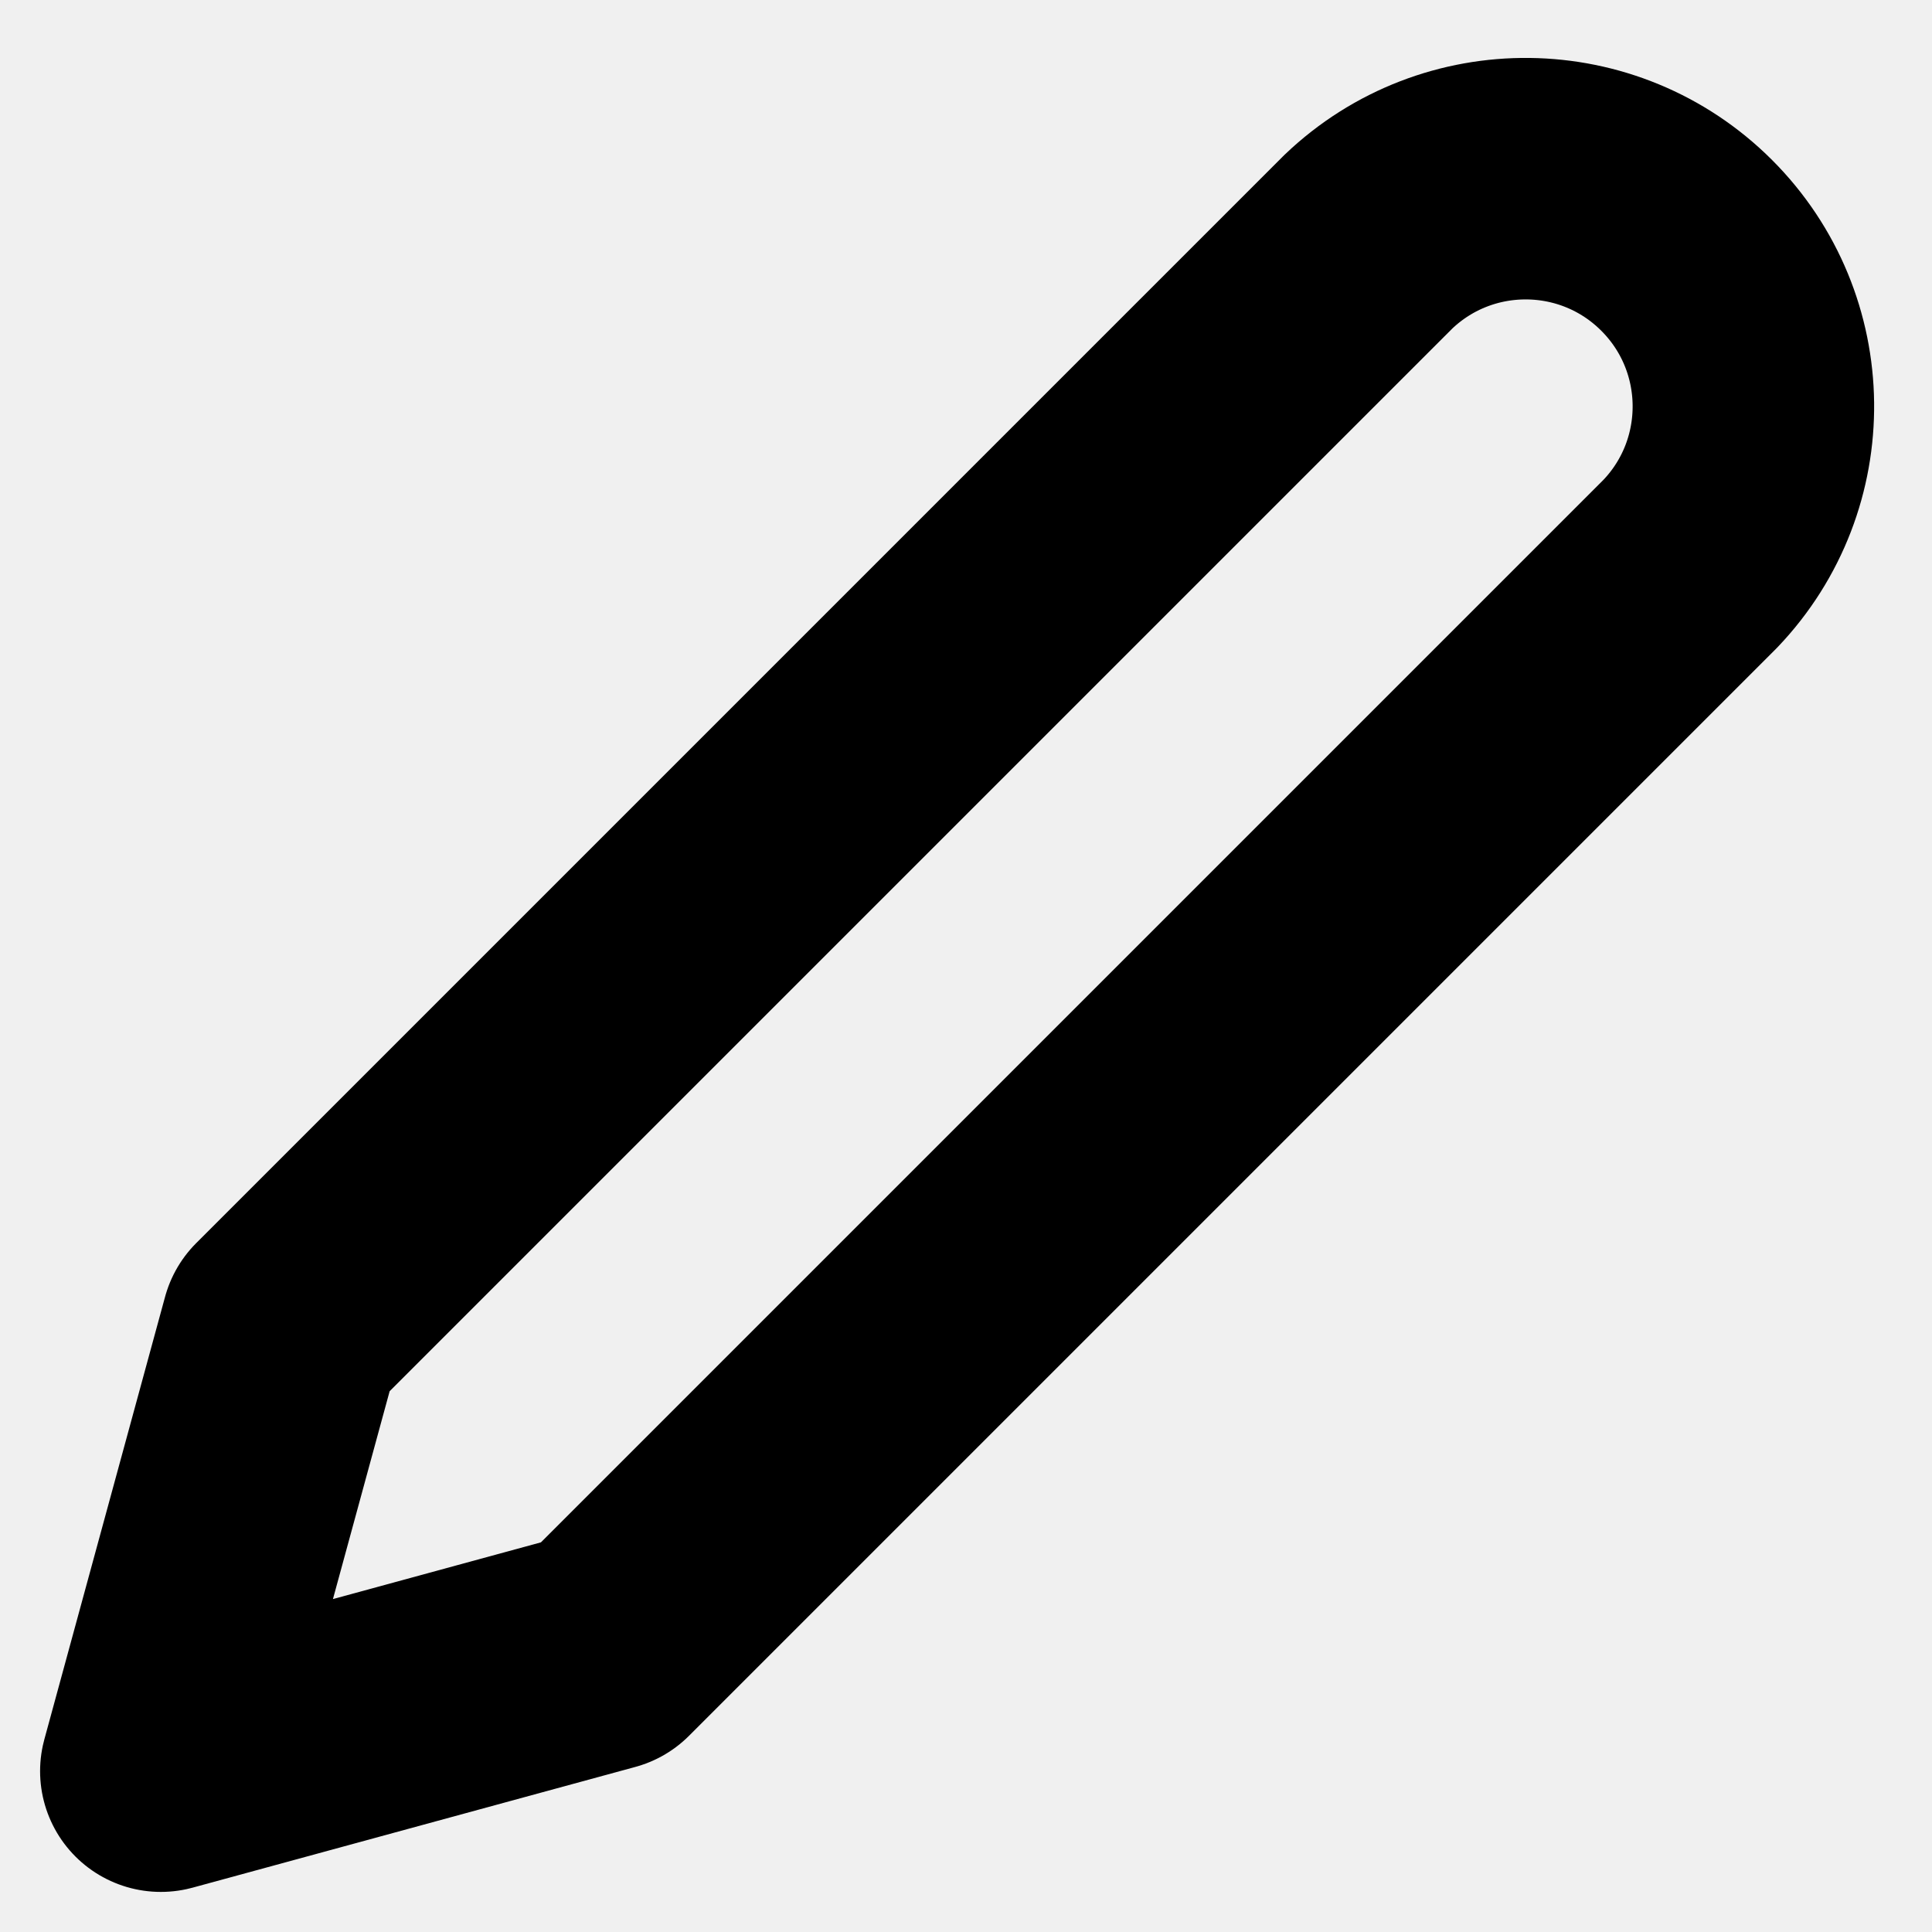
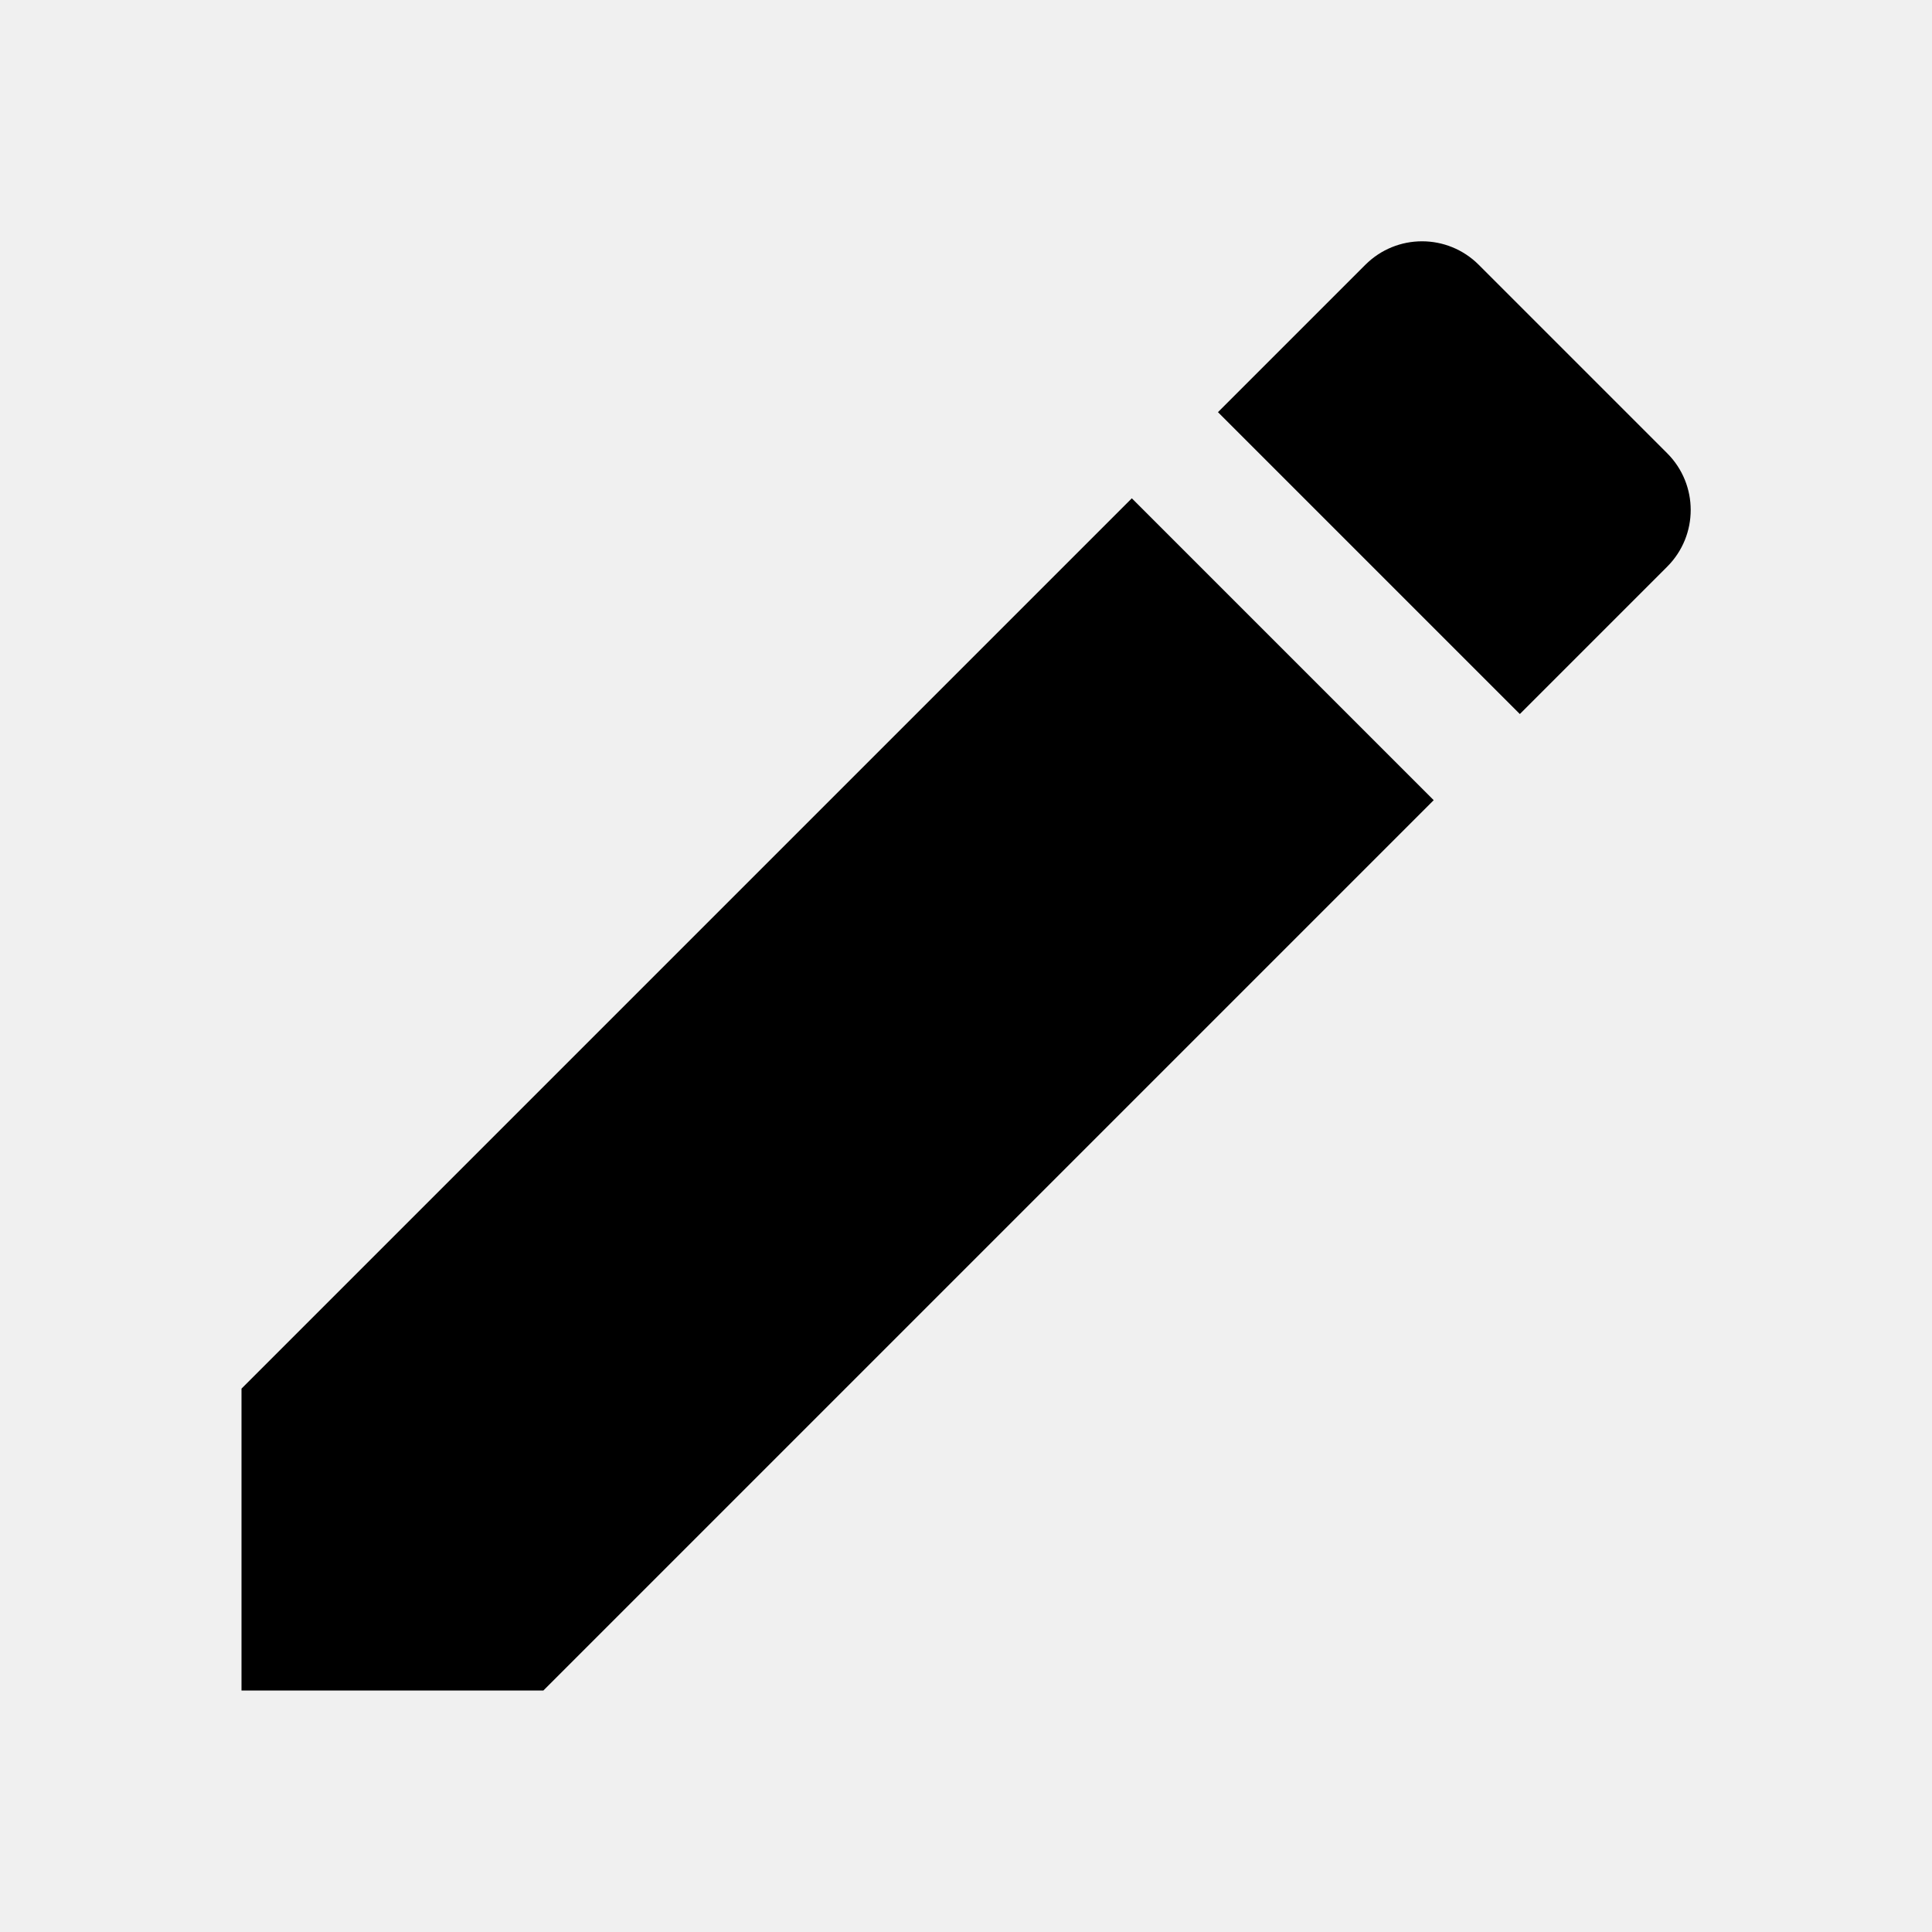
- <svg xmlns="http://www.w3.org/2000/svg" width="16" height="16" fill="none" viewBox="0 0 16 16">
-   <g clip-path="url(#a)">
-     <path stroke="currentColor" stroke-linecap="round" stroke-linejoin="round" stroke-width="2" d="M11.332 2.002a1.886 1.886 0 0 1 2.667 2.666l-9 9-3.667 1 1-3.666 9-9Z" />
-   </g>
-   <defs>
-     <clipPath id="a">
-       <path fill="#fff" d="M0 0h16v16H0z" />
-     </clipPath>
-   </defs>
+ <svg xmlns="http://www.w3.org/2000/svg" width="24" height="24" viewBox="0 0 24 24" fill="none">
+   <path d="M3 17.25V21H6.75L17.81 9.94L14.06 6.19L3 17.25Z" fill="currentColor" />
+   <path d="M20.71 7.04C21.1 6.65 21.1 6.02 20.71 5.63L18.37 3.29C17.98 2.9 17.35 2.9 16.96 3.29L15.13 5.12L18.88 8.87L20.71 7.04Z" fill="currentColor" />
</svg>
